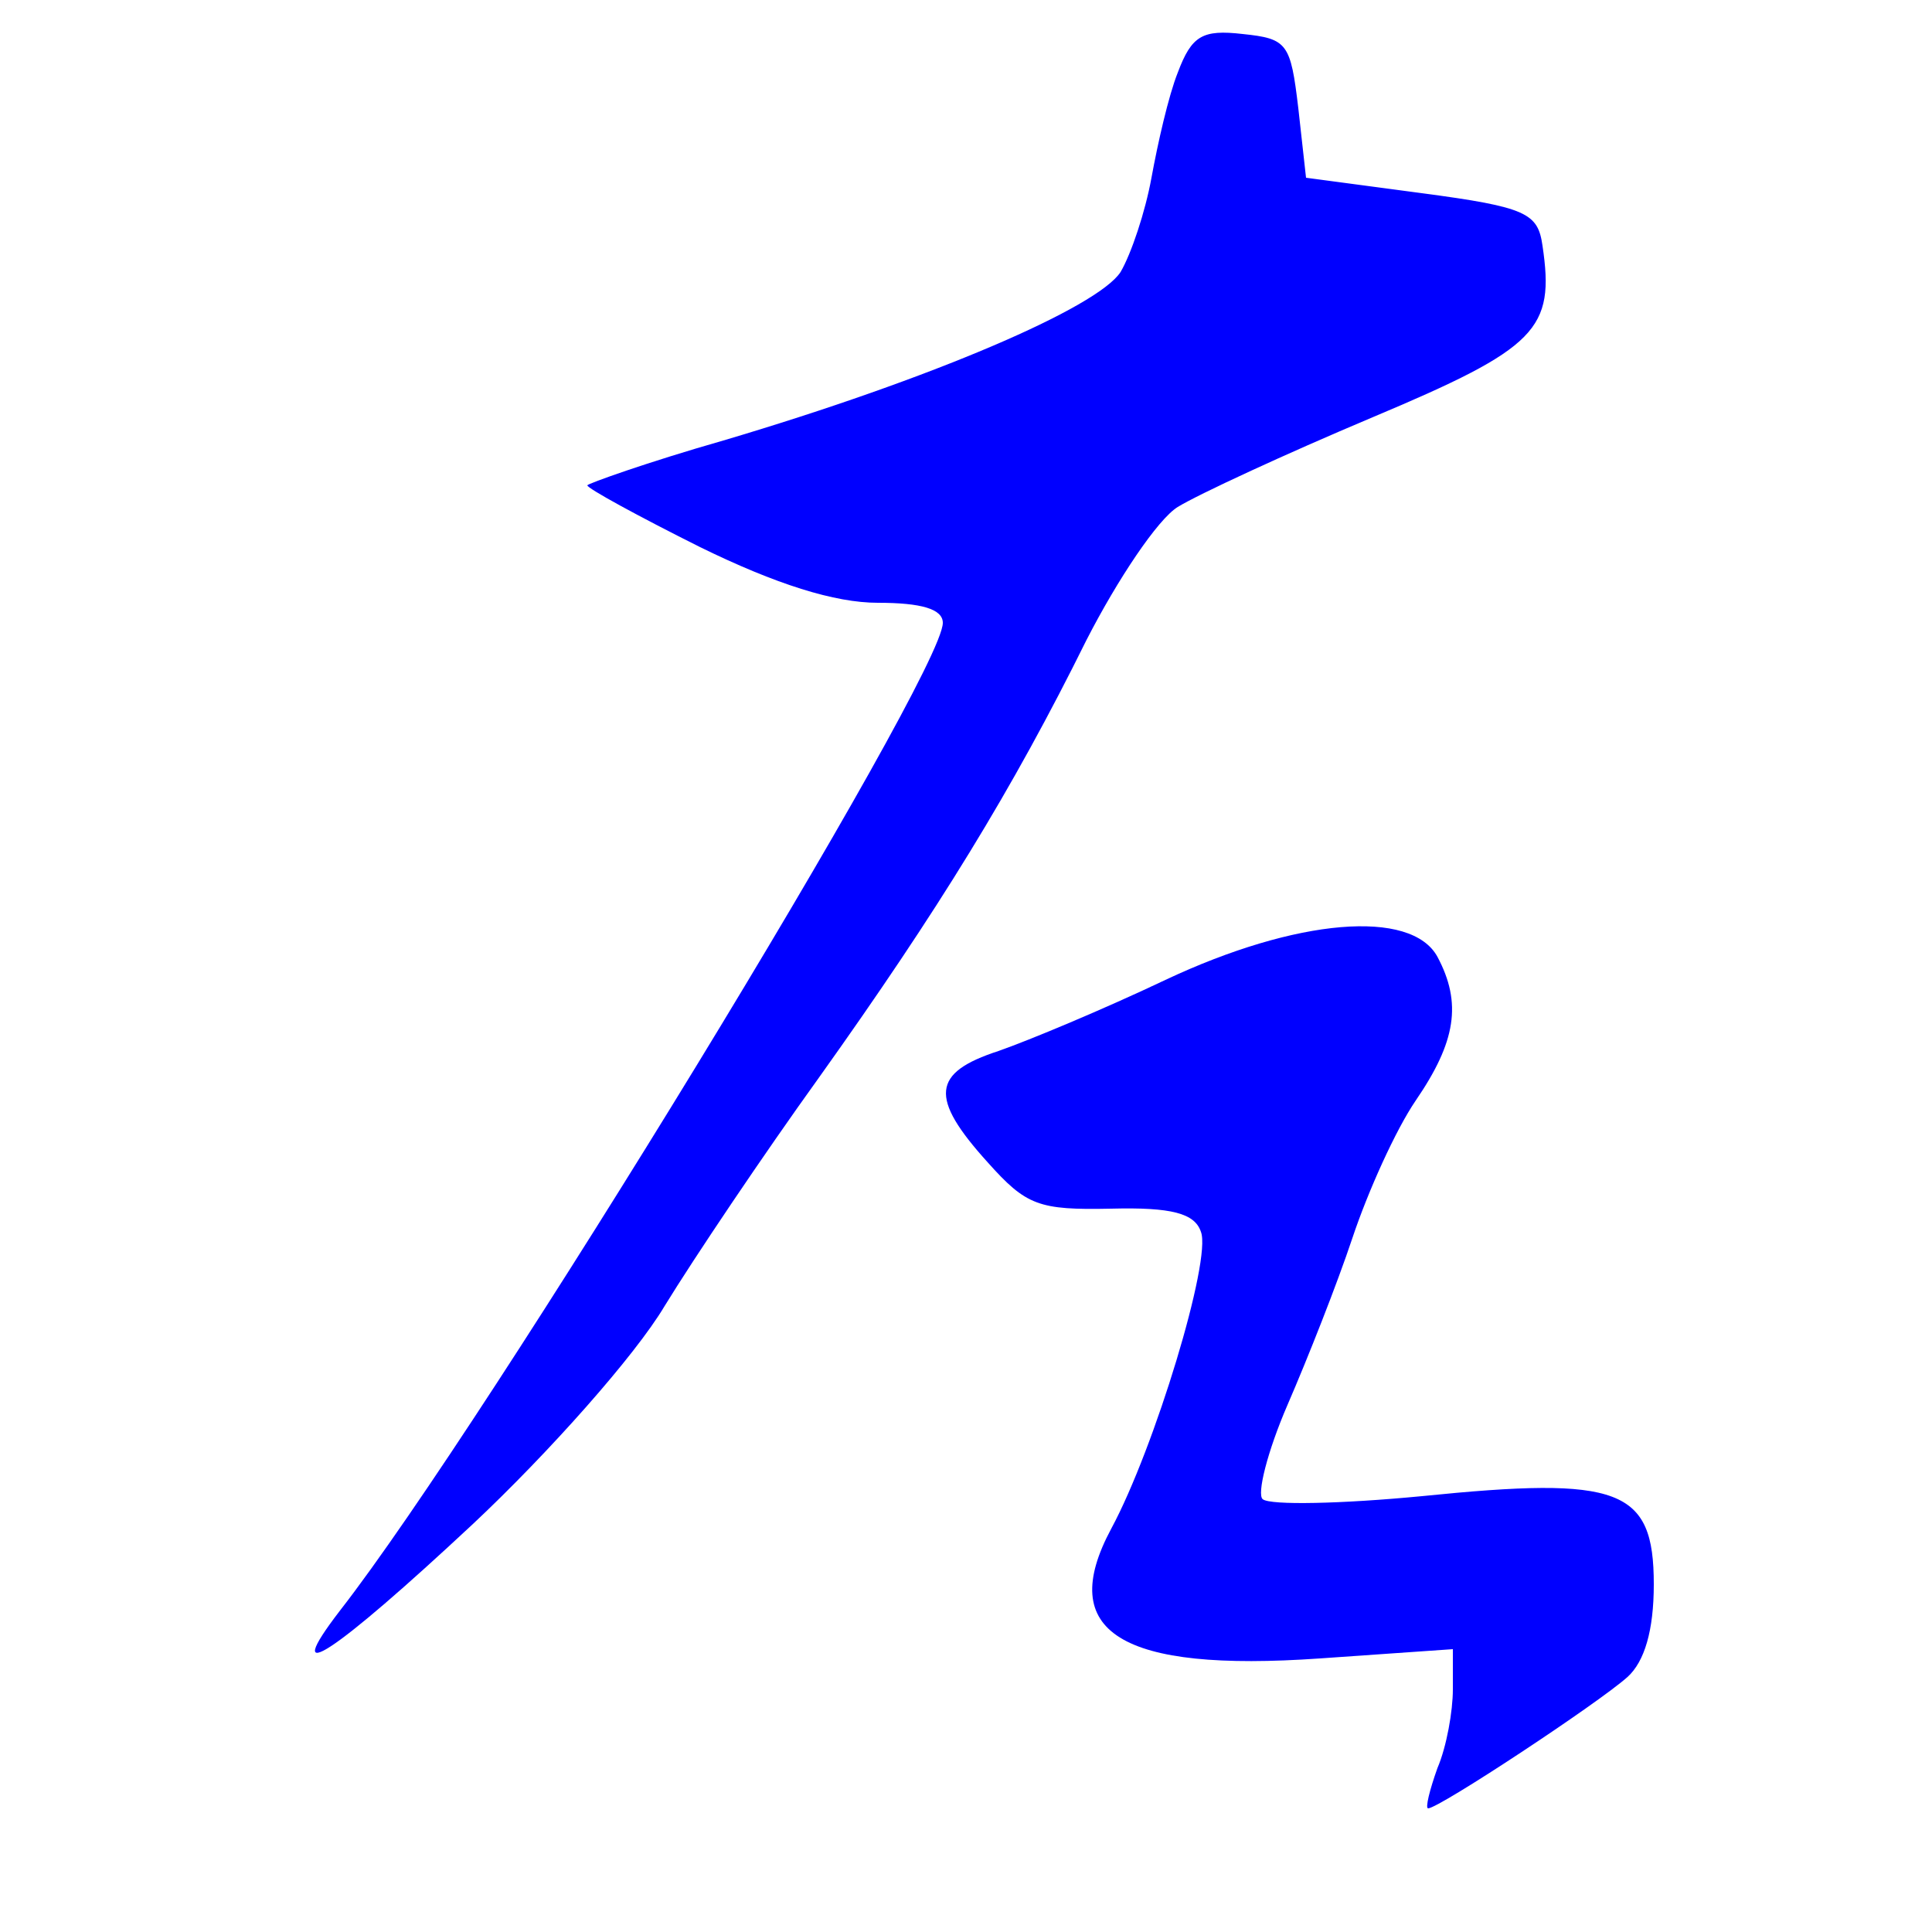
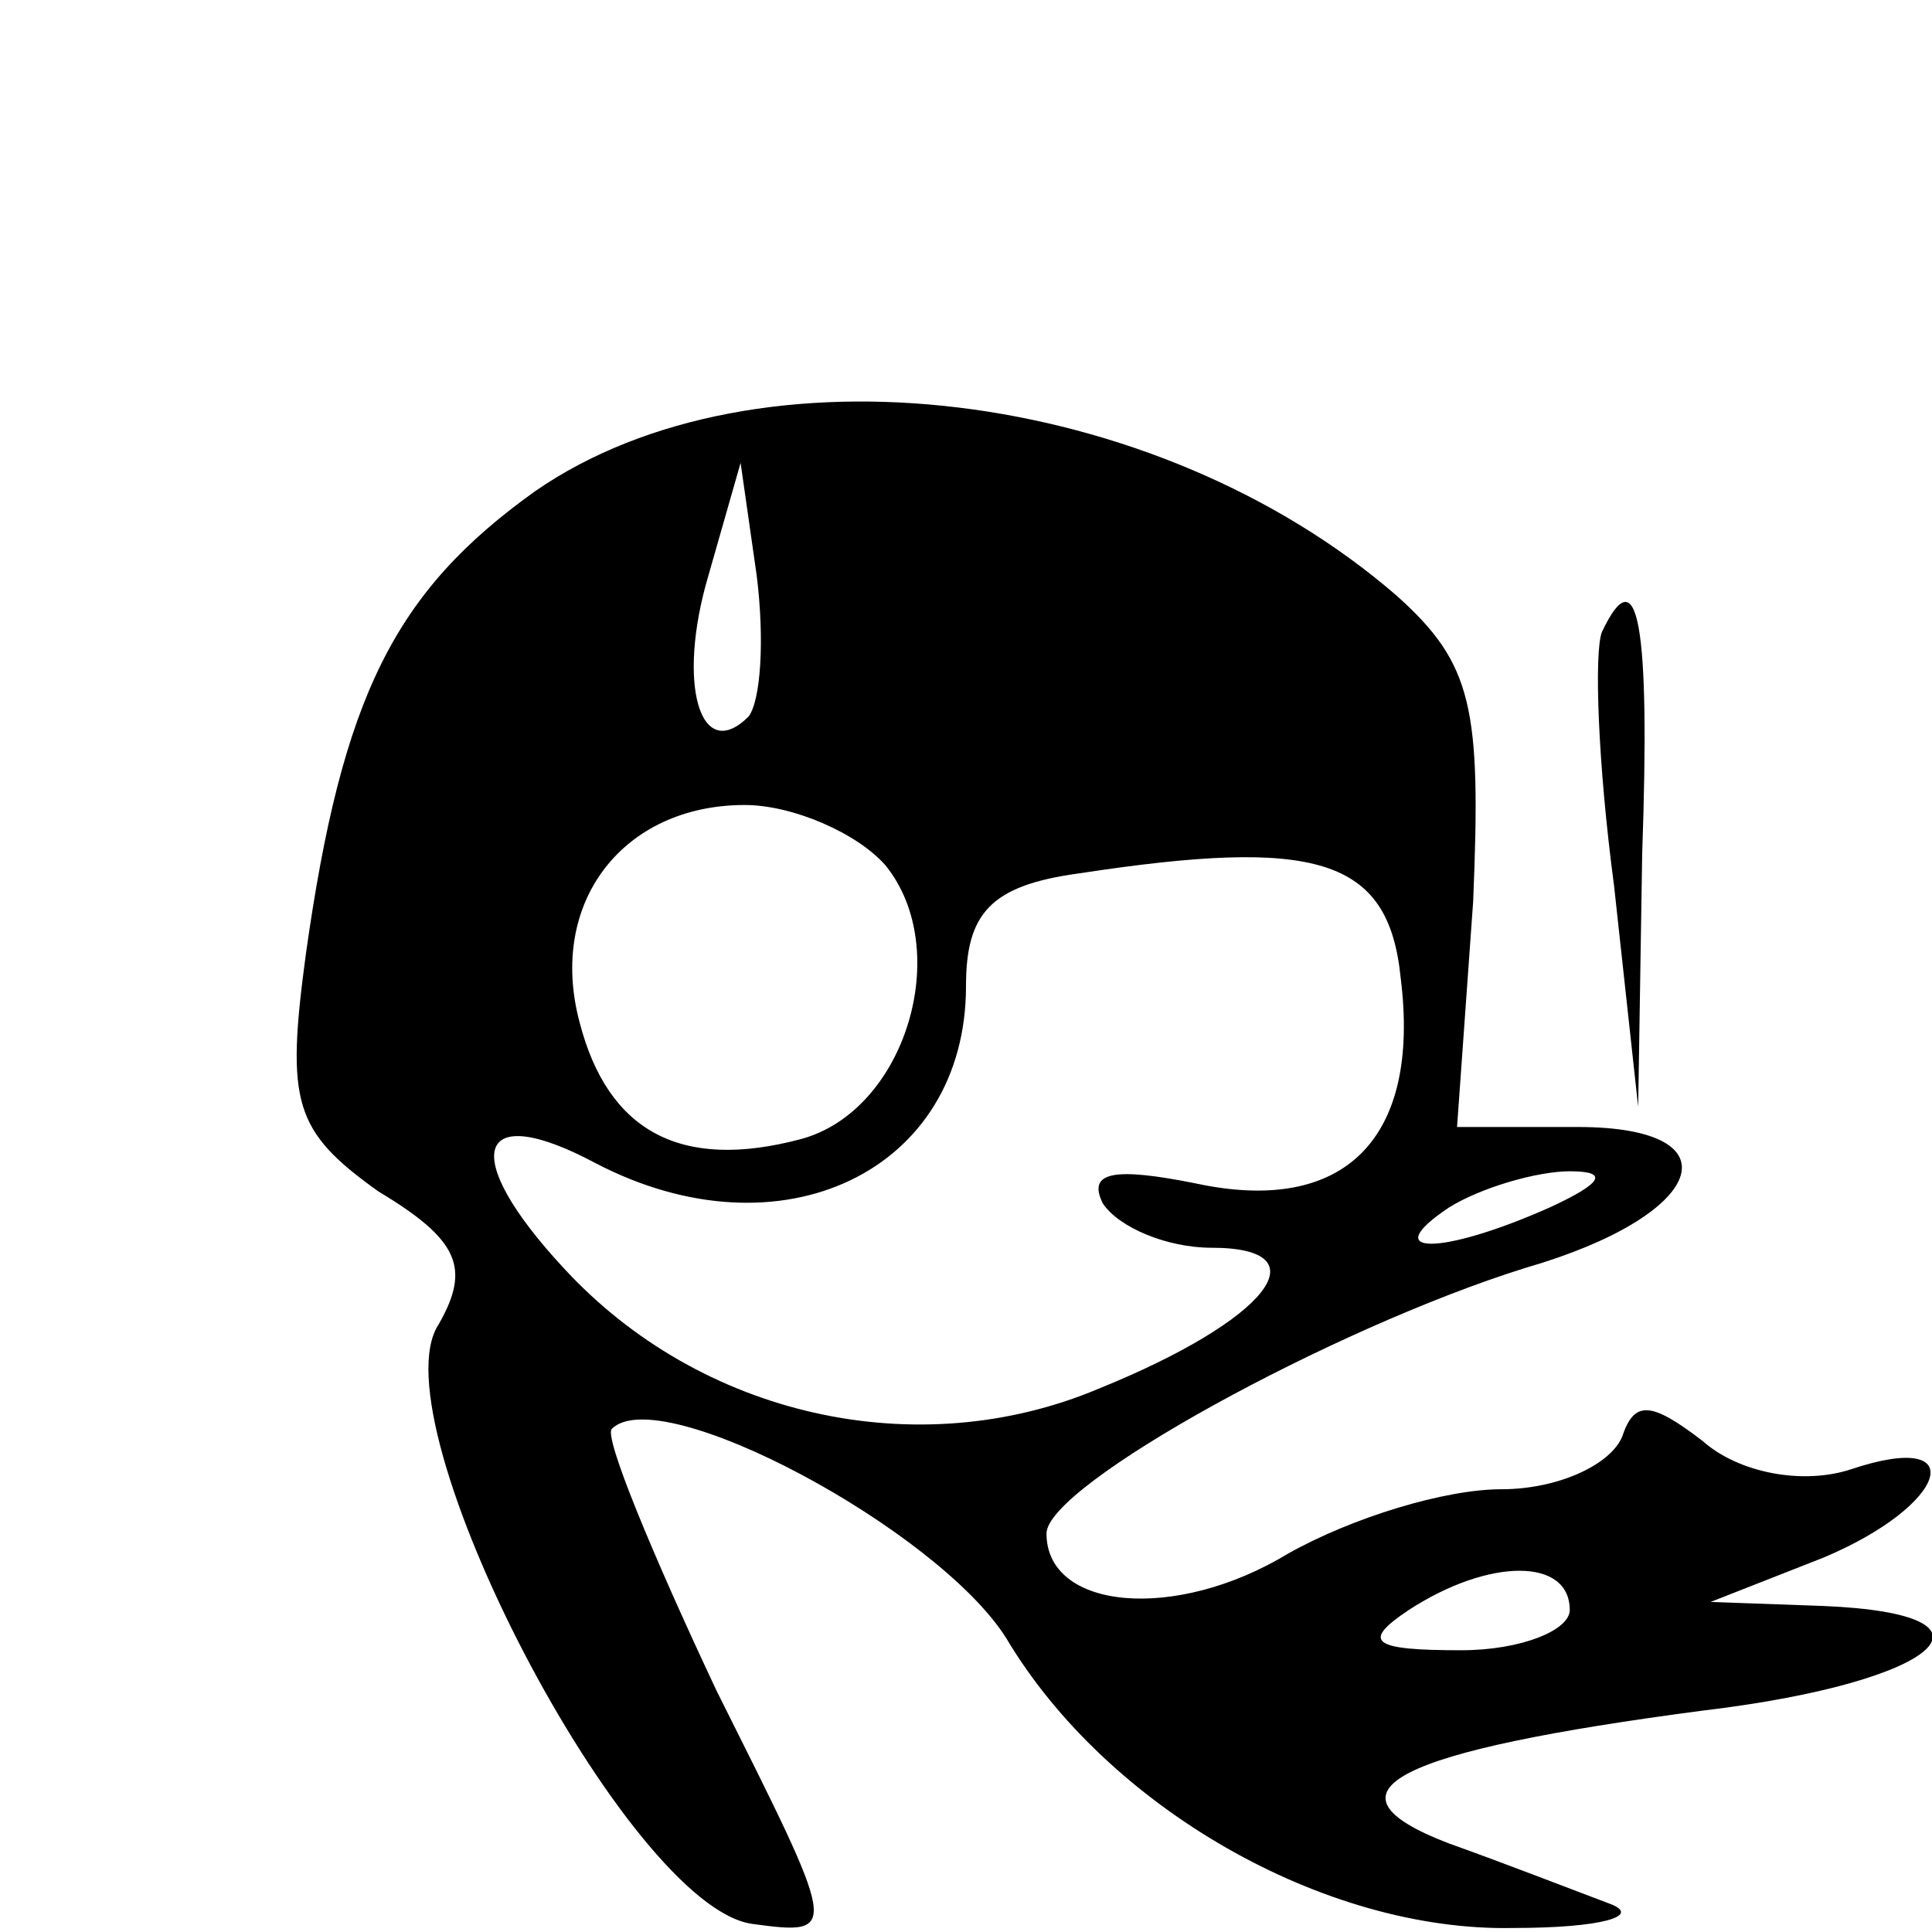
- <svg xmlns="http://www.w3.org/2000/svg" width="100pt" height="100pt" viewBox="0 0 100 100">
-   <g fill="blue" transform="translate(0,100) scale(0.08,-0.08)">
-     <path d="M762 1203 c-6 -15 -13 -46 -17 -68 -4 -22 -13 -49 -20 -61 -15 -23 -122 -69 -257 -109 -49 -14 -88 -28 -88 -29 0 -2 33 -20 73 -40 49 -24 87 -36 115 -36 28 0 42 -4 42 -13 0 -34 -295 -517 -390 -639 -40 -52 -4 -28 86 56 49 46 105 109 124 141 19 31 64 98 100 148 77 108 125 186 173 283 20 39 46 78 59 86 13 8 69 34 126 58 107 45 118 57 110 111 -3 21 -10 25 -78 34 l-75 10 -5 45 c-5 42 -7 45 -36 48 -26 3 -33 -1 -42 -25z" />
-     <path d="M754 616 c-40 -19 -88 -39 -108 -46 -43 -14 -45 -30 -7 -72 25 -28 33 -31 80 -30 39 1 54 -3 58 -15 7 -18 -30 -140 -58 -192 -36 -67 6 -93 135 -84 l86 6 0 -26 c0 -14 -4 -37 -10 -51 -5 -14 -8 -26 -6 -26 7 0 110 68 129 85 11 10 17 30 17 60 0 62 -22 70 -150 57 -52 -5 -98 -6 -103 -2 -4 3 3 31 16 61 13 30 32 78 42 108 10 30 28 70 41 89 26 38 30 63 14 93 -17 31 -91 25 -176 -15z" />
+ <svg xmlns="http://www.w3.org/2000/svg" version="1.0" width="48pt" height="48pt" viewBox="0 0 48 48" preserveAspectRatio="xMidYMid meet">
+   <g transform="translate(0,48) scale(0.1,-0.1)" fill="#000000" stroke="none">
+     <path d="M133 358 c-35 -25 -48 -51 -57 -115 -5 -37 -3 -44 18 -59 20 -12 23 -19 15 -33 -16 -24 47 -145 78 -149 22 -3 21 -2 -9 58 -16 34 -28 63 -26 65 12 12 81 -25 98 -52 25 -42 79 -73 126 -72 22 0 32 3 24 6 -8 3 -26 10 -40 15 -34 13 -13 23 63 33 59 7 78 24 30 26 l-28 1 28 11 c31 13 37 32 7 22 -12 -4 -28 -1 -37 7 -13 10 -17 10 -20 1 -3 -7 -16 -13 -30 -13 -14 0 -37 -7 -53 -16 -28 -17 -60 -14 -60 5 0 12 71 51 119 66 45 13 53 35 13 35 l-30 0 4 56 c2 48 0 59 -19 76 -60 52 -159 64 -214 26z m53 -56 c-12 -12 -18 8 -10 35 l8 28 4 -28 c2 -16 1 -31 -2 -35z m34 -37 c17 -21 5 -61 -21 -68 -30 -8 -48 2 -55 29 -8 30 11 54 41 54 12 0 28 -7 35 -15z m128 -28 c5 -40 -14 -59 -51 -51 -20 4 -27 3 -23 -5 4 -6 16 -11 27 -11 28 0 14 -18 -28 -35 -45 -19 -99 -7 -133 30 -26 28 -22 42 8 26 46 -24 92 -2 92 44 0 18 6 25 28 28 59 9 77 4 80 -26z m37 -57 c-27 -12 -43 -12 -25 0 8 5 22 9 30 9 10 0 8 -3 -5 -9z m5 -100 c0 -5 -12 -10 -27 -10 -22 0 -25 2 -13 10 20 13 40 13 40 0z" />
+     <path d="M398 323 c-2 -5 -1 -33 3 -63 l6 -55 1 63 c2 57 -1 74 -10 55z" />
  </g>
</svg>
